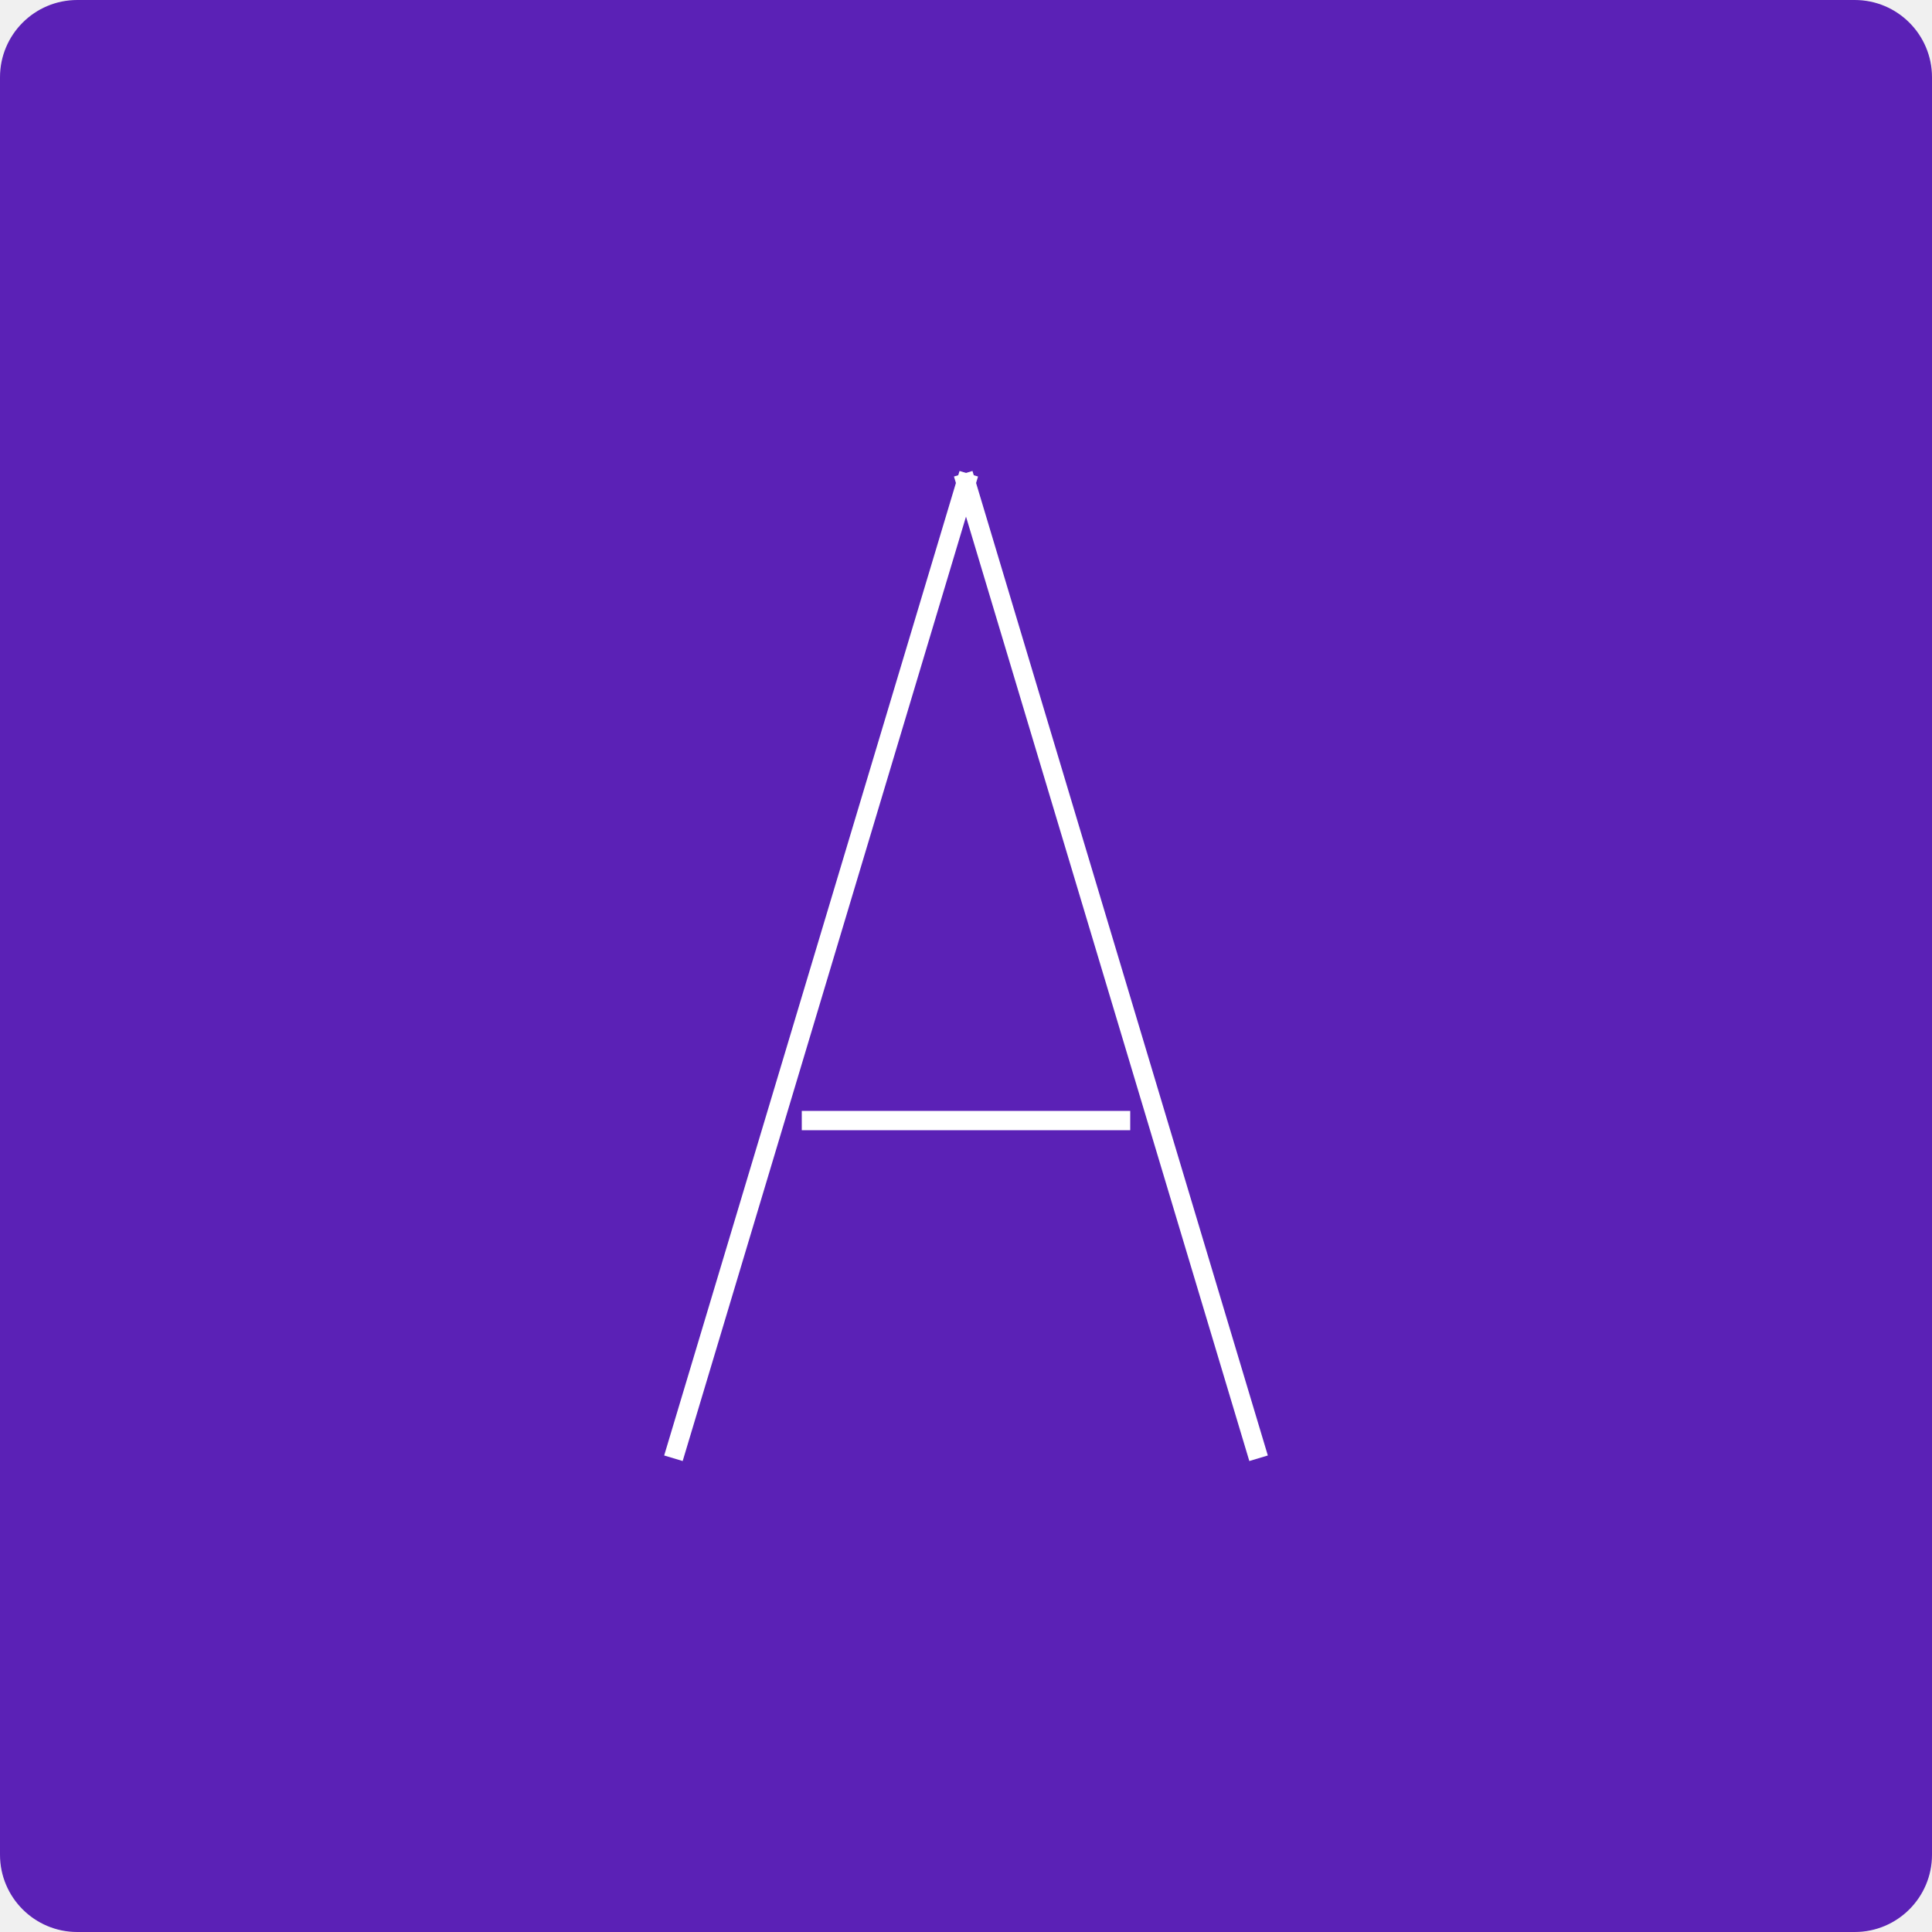
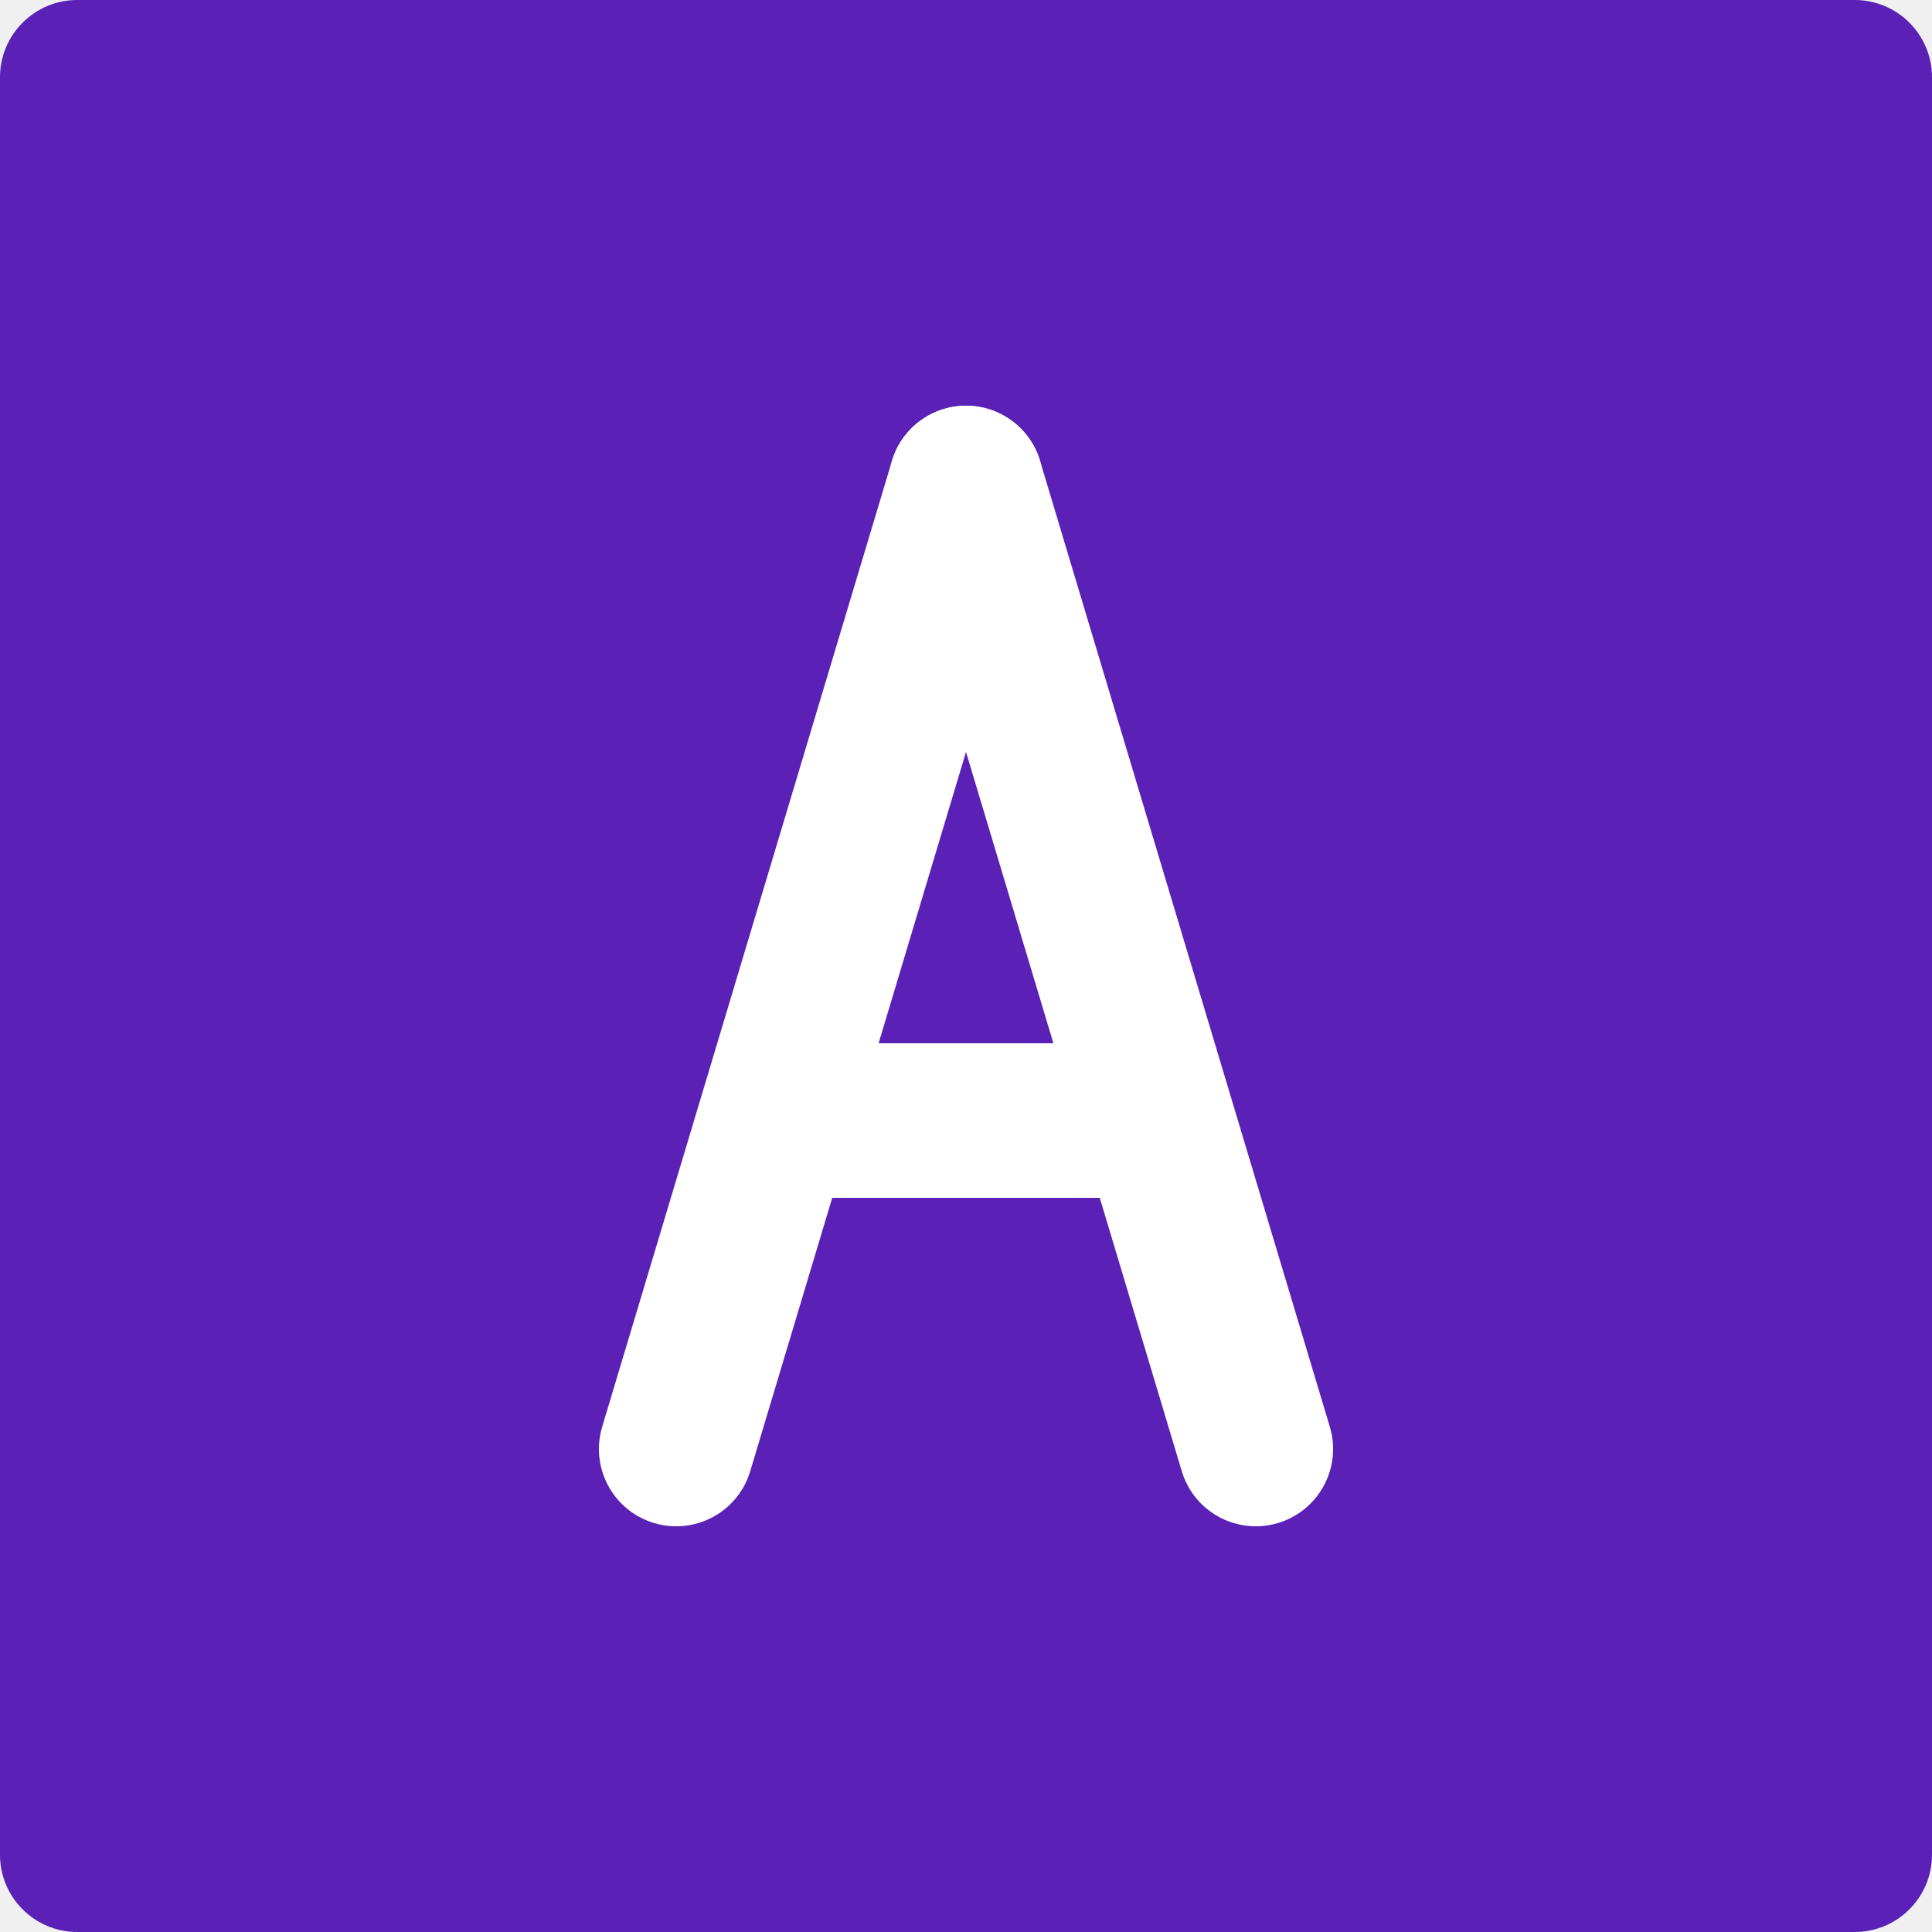
- <svg xmlns="http://www.w3.org/2000/svg" viewBox="0 0 100 100">
+ <svg xmlns="http://www.w3.org/2000/svg" viewBox="0 0 100 100" width="100" height="100">
  <rect width="100" height="100" fill="#5b21b6" rx="4" />
-   <g fill="none" stroke="white" stroke-width="1" stroke-linecap="square" stroke-linejoin="miter">
+   <g fill="none" stroke="white" stroke-width="8" stroke-linecap="round" stroke-linejoin="round">
    <path d="M50 25 L35 75" />
    <path d="M50 25 L65 75" />
    <path d="M42 58 L58 58" />
  </g>
</svg>
